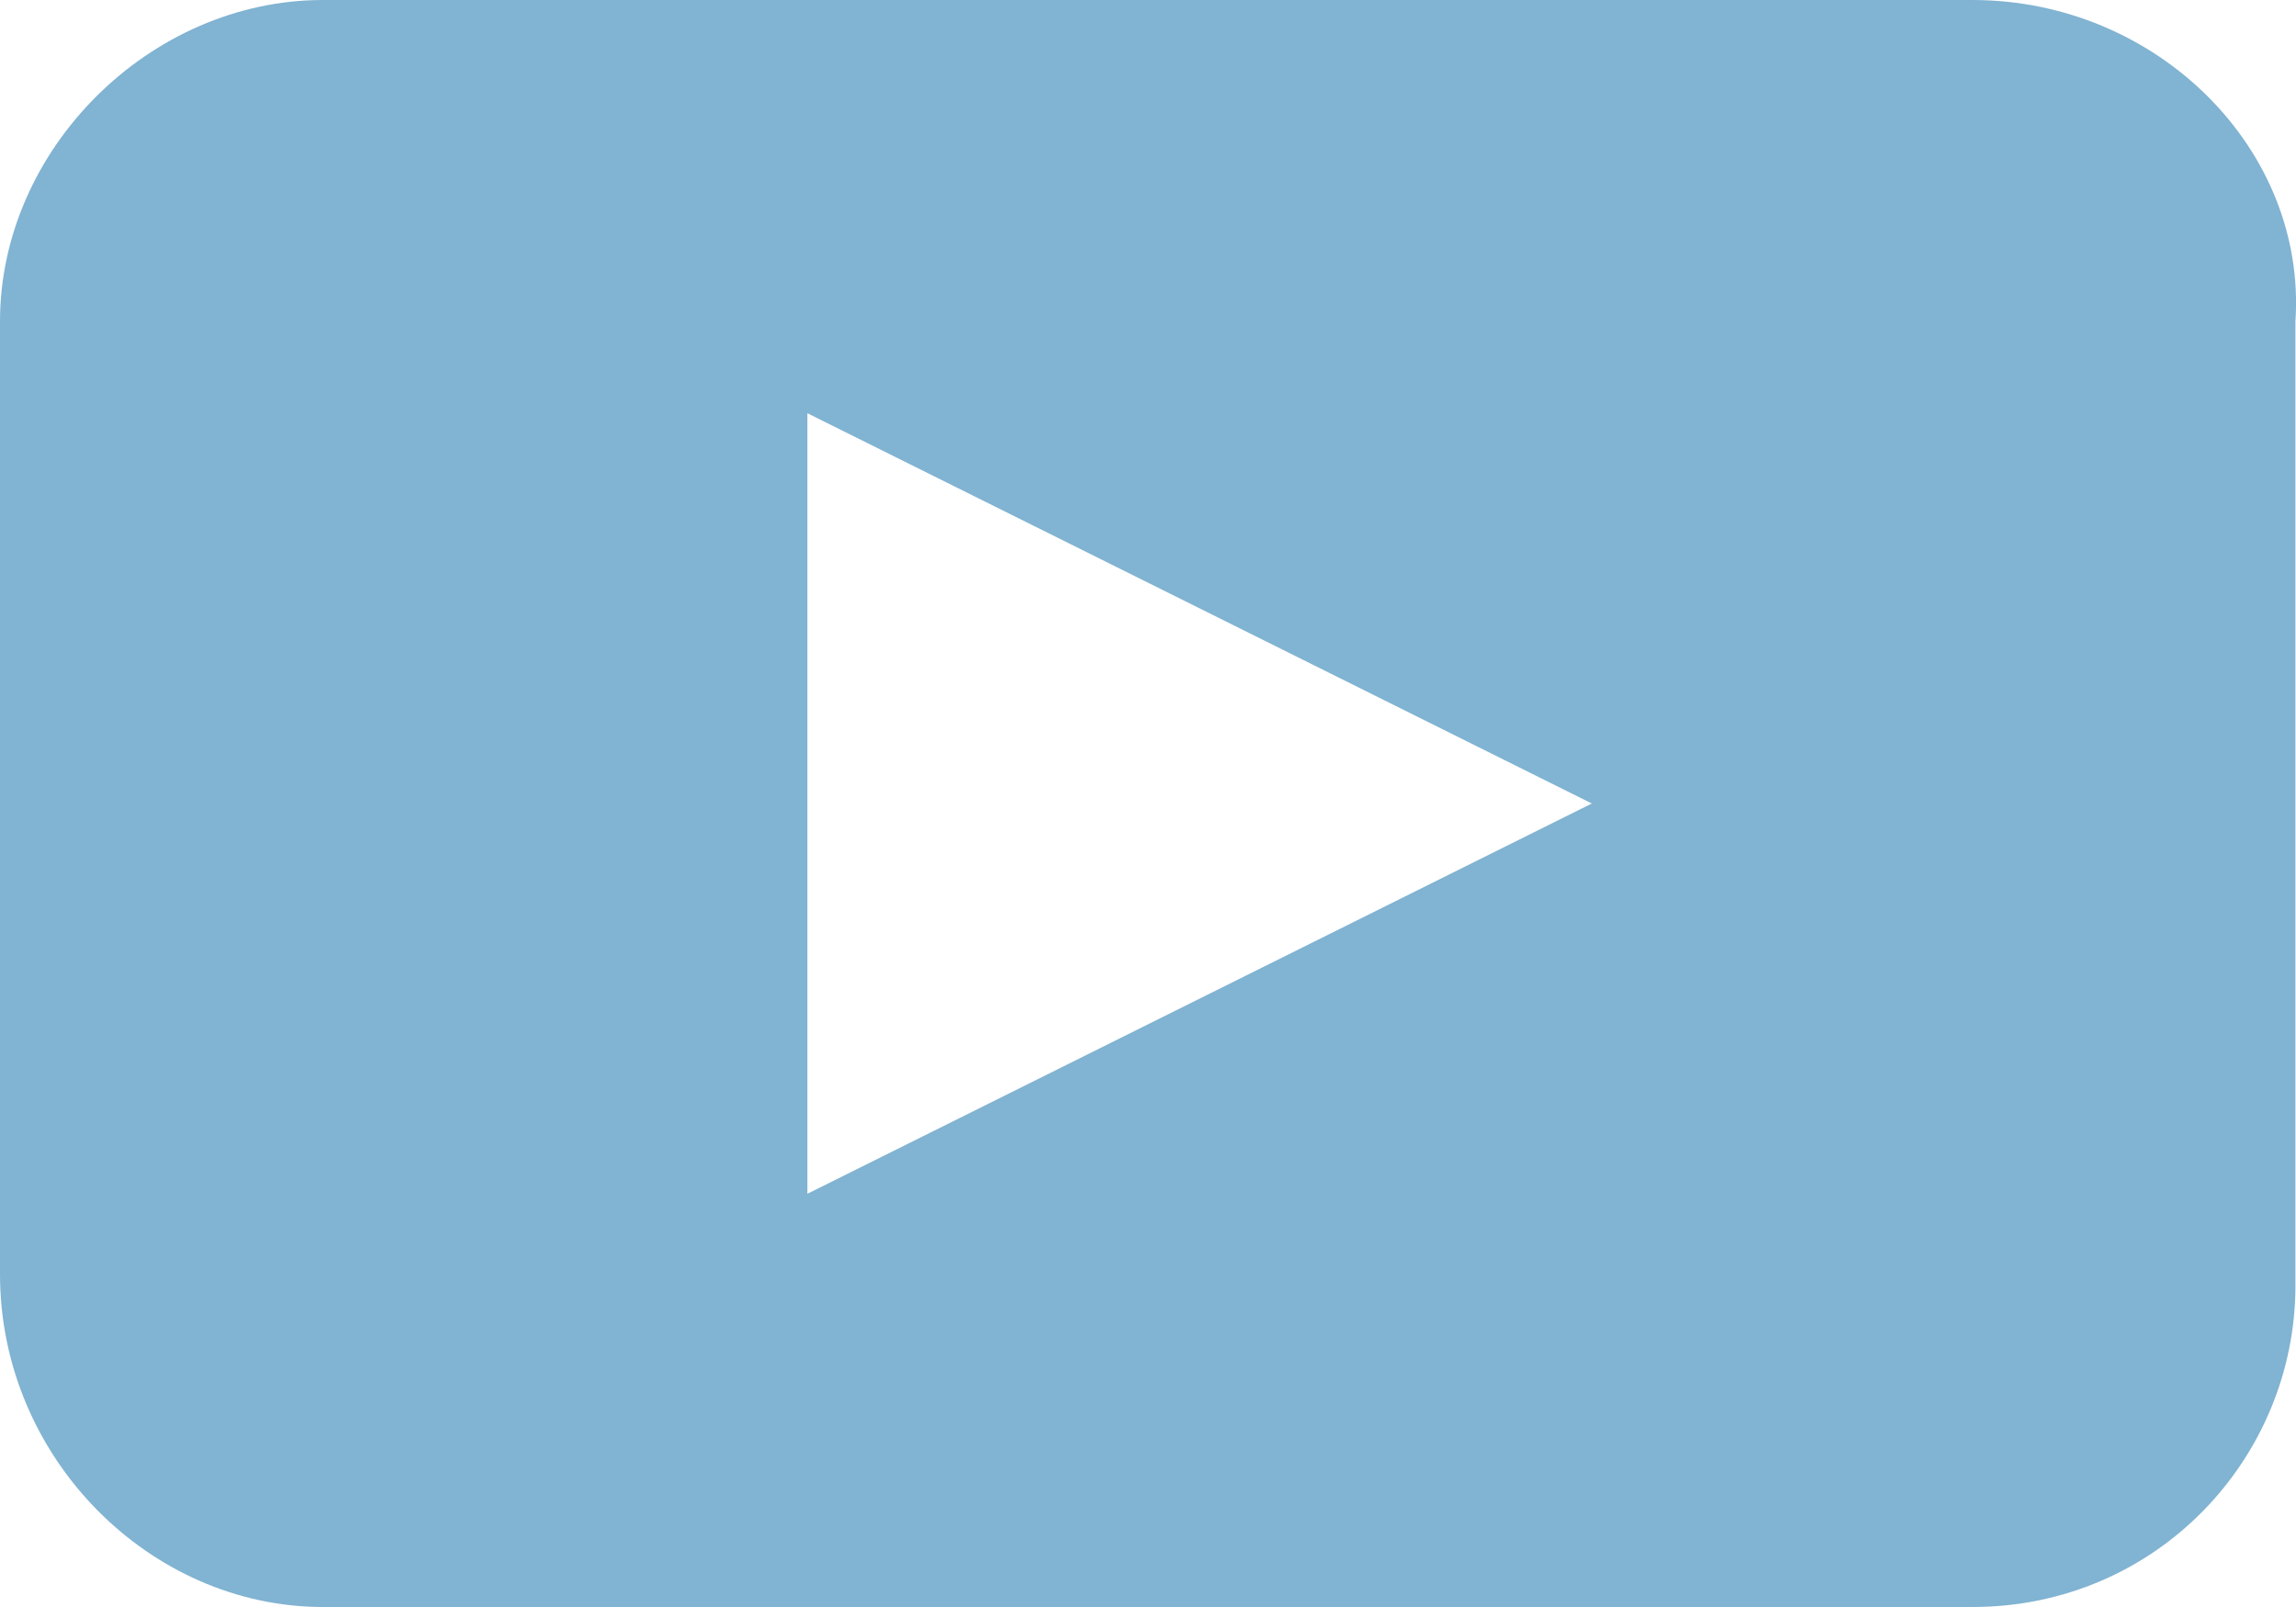
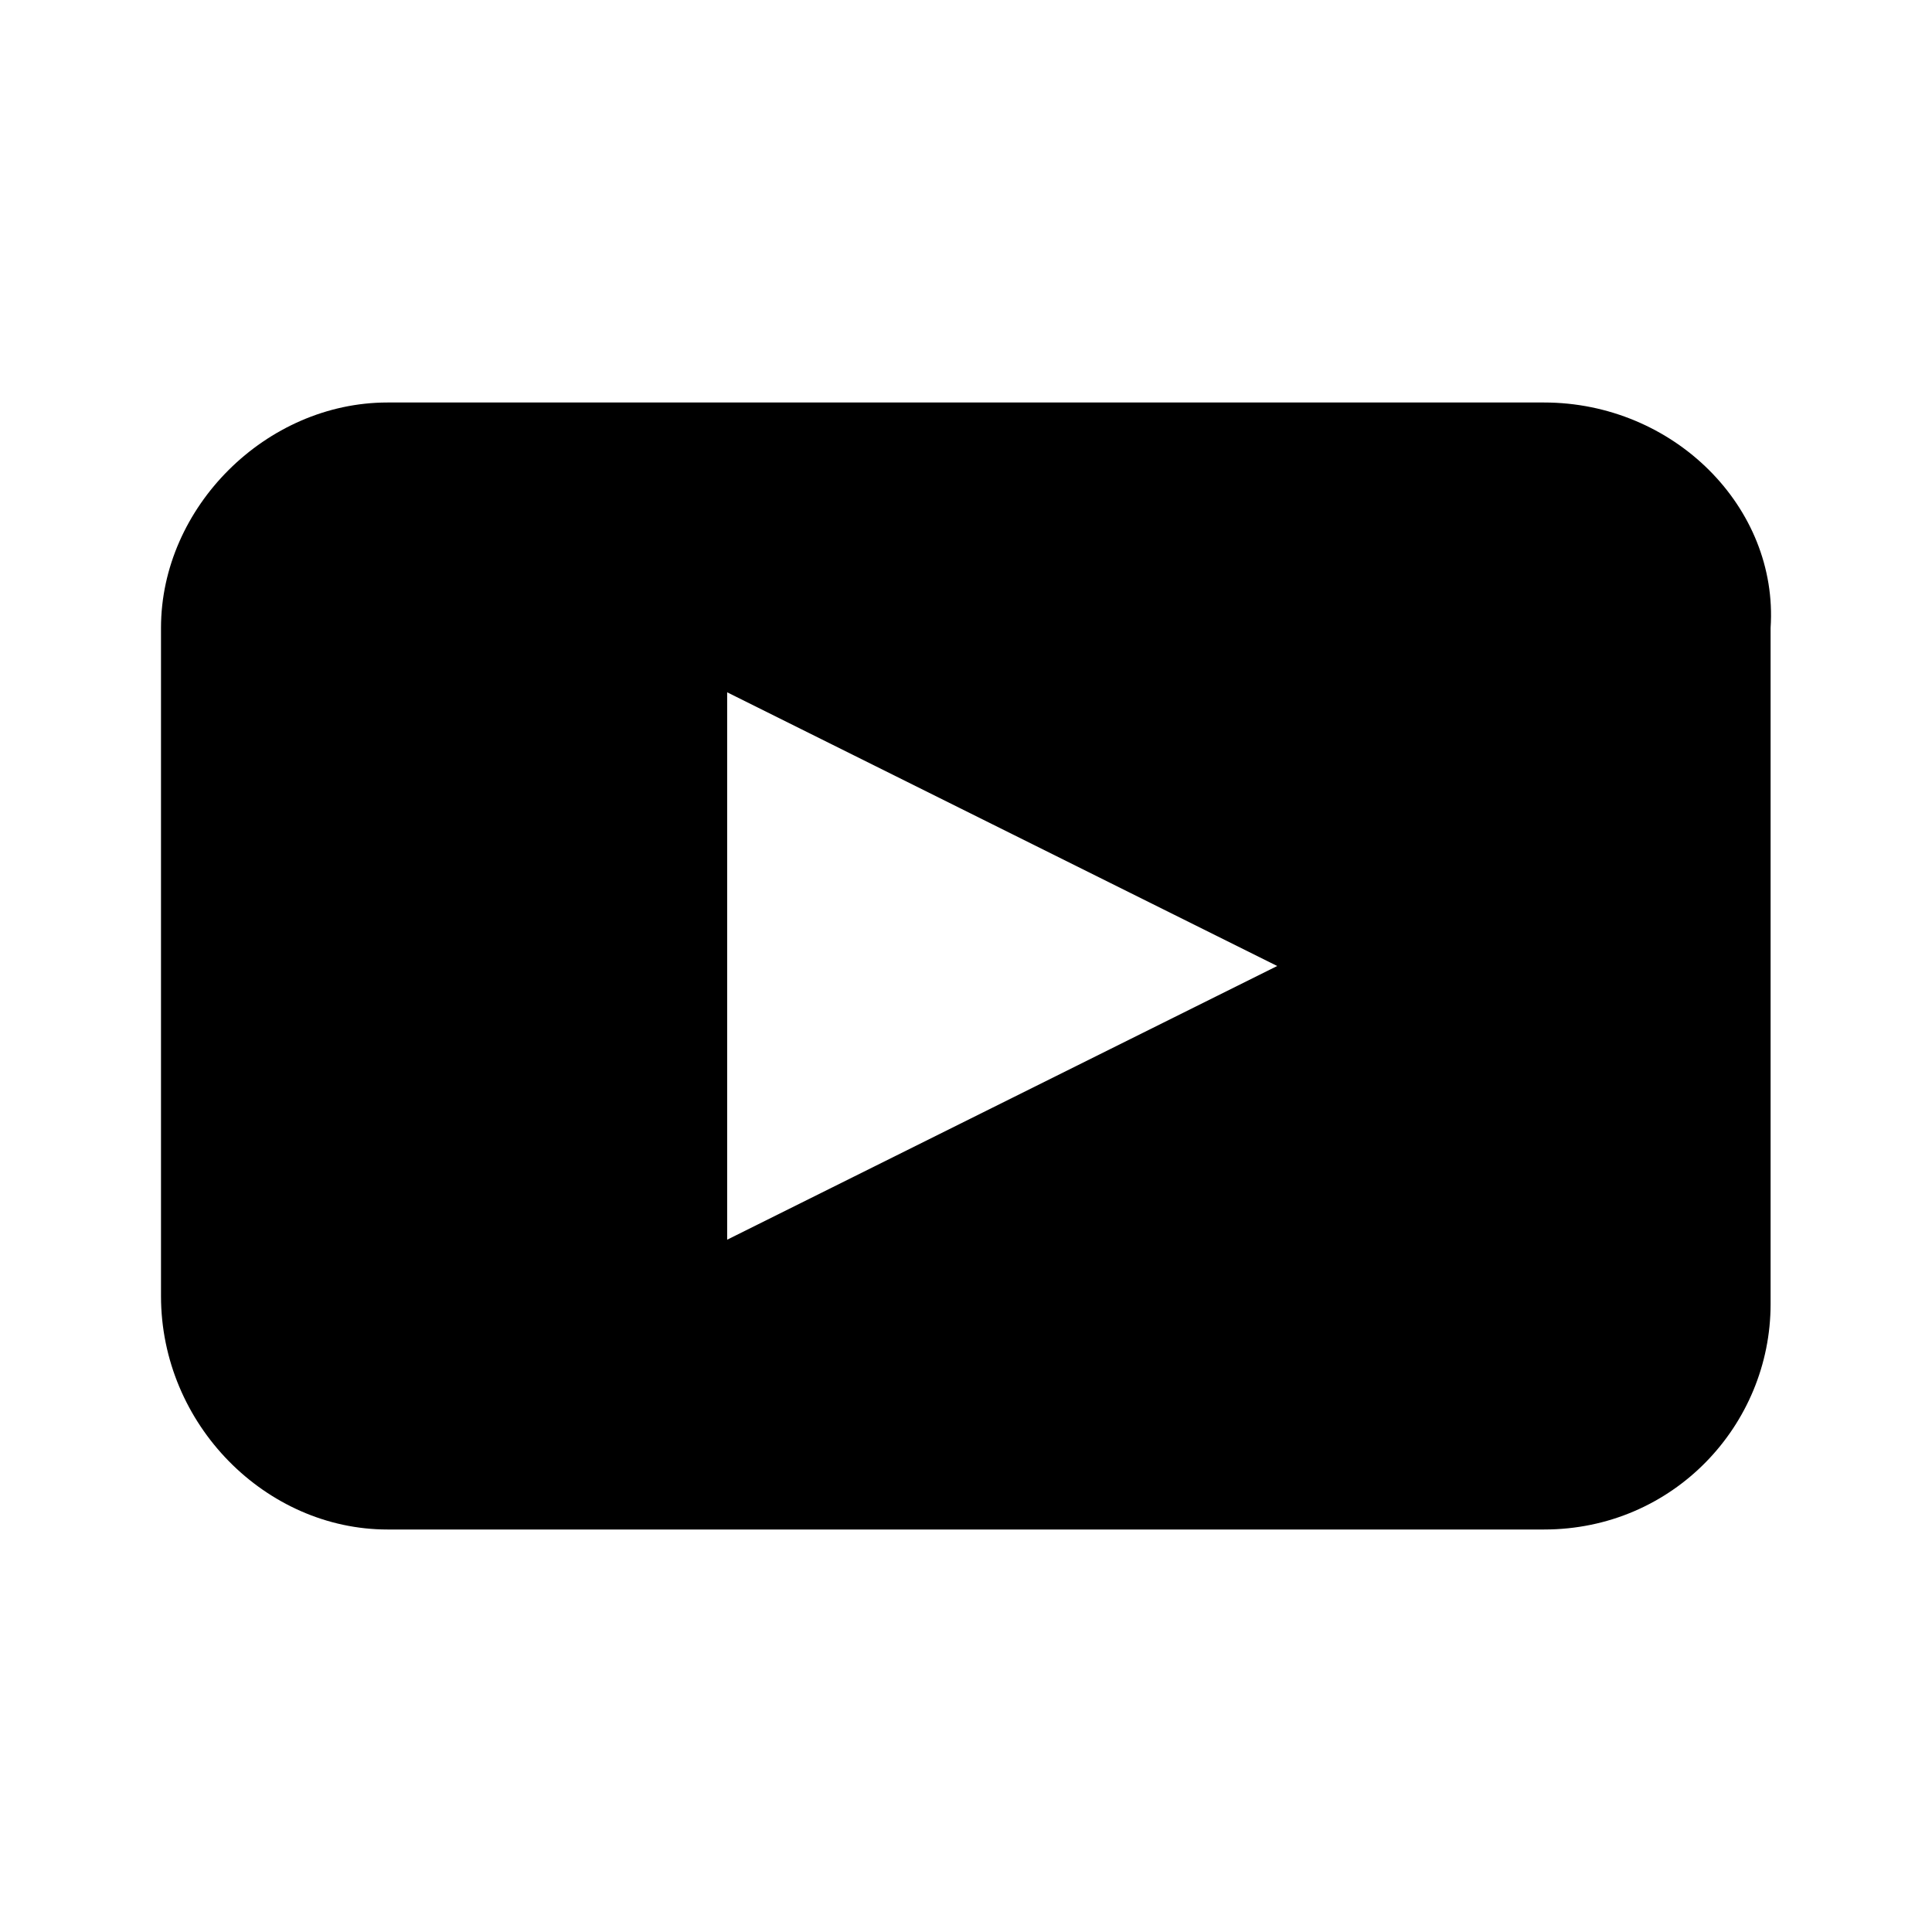
- <svg xmlns="http://www.w3.org/2000/svg" width="20" height="14" viewBox="0 0 20 14" fill="none">
-   <path d="M17.181 0H2.813C1.306 0 0 1.3 0 2.8V11.1C0 12.7 1.306 14 2.813 14H17.181C18.789 14 19.995 12.7 19.995 11.2V2.8C20.095 1.3 18.789 0 17.181 0ZM7.033 10.4V3.6L13.866 7L7.033 10.4Z" fill="#81B3D2" />
+ <svg xmlns="http://www.w3.org/2000/svg" width="24" height="24" viewBox="0 0 24 24">
+   <path d="M19.181 5H4.813C3.306 5 2 6.3 2 7.8V16.1C2 17.7 3.306 19 4.813 19H19.181C20.789 19 21.995 17.7 21.995 16.2V7.8C22.095 6.3 20.789 5 19.181 5ZM9.033 15.4V8.6L15.866 12L9.033 15.4Z" />
</svg>
